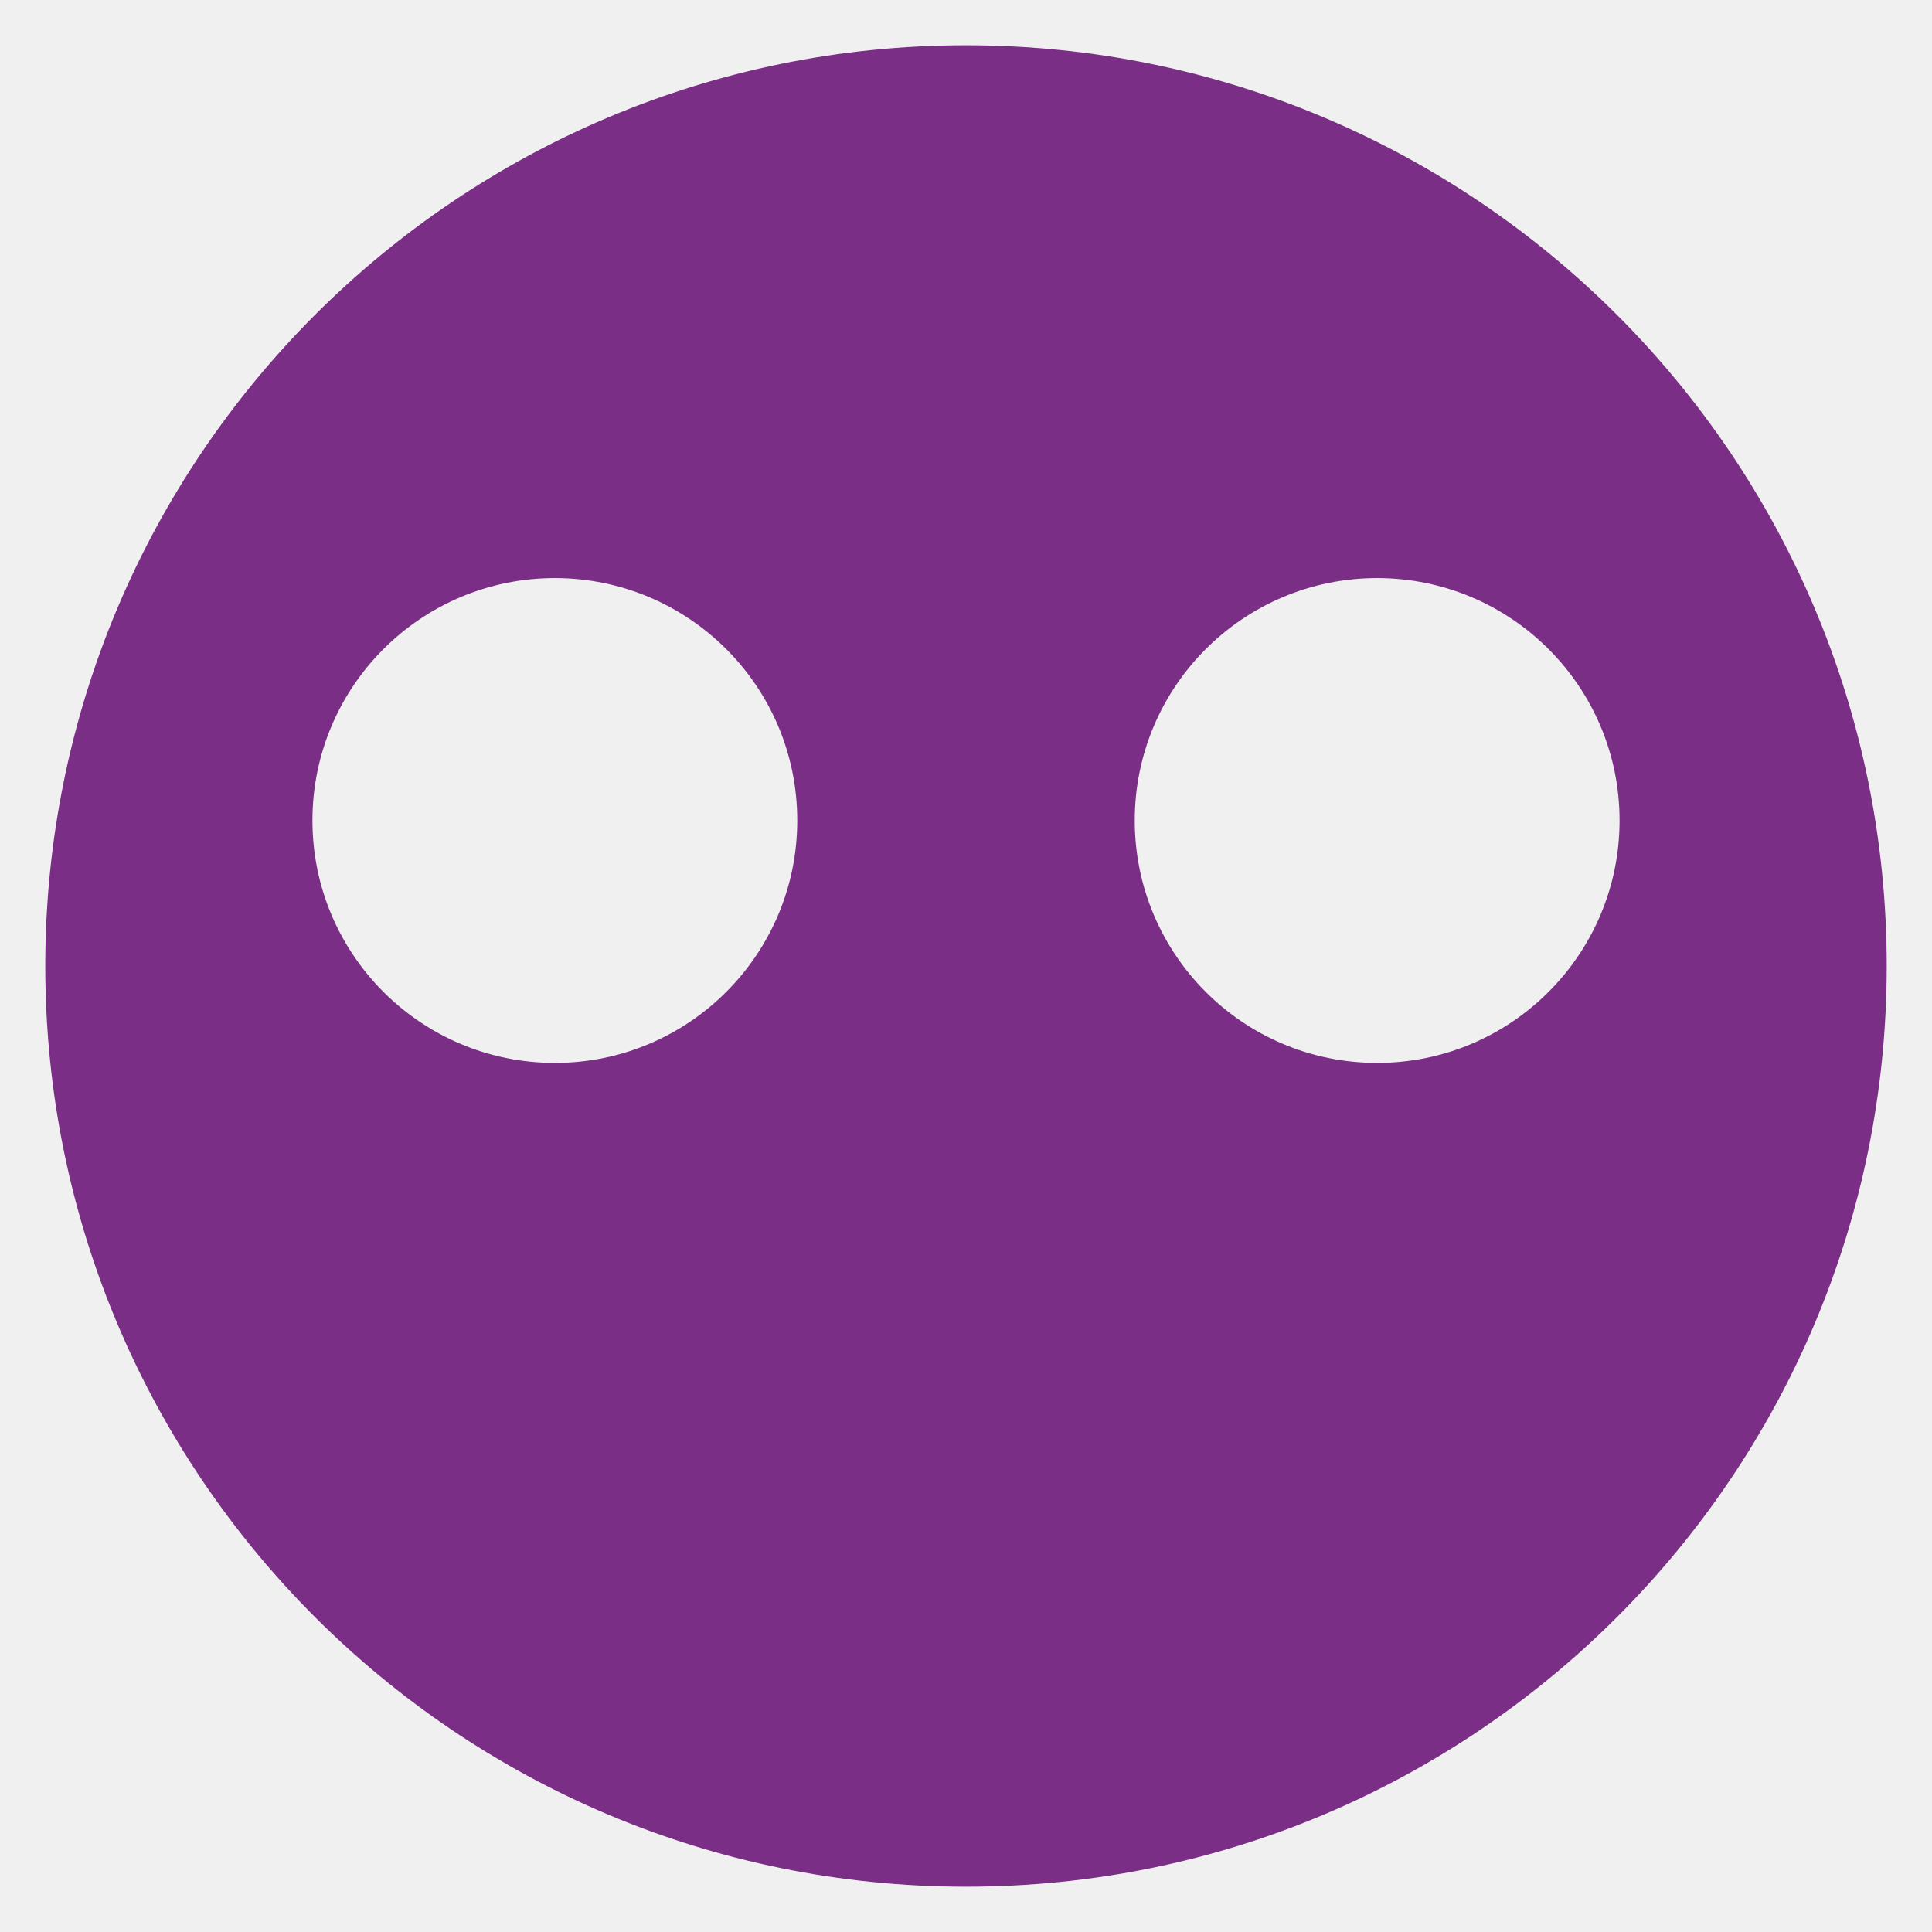
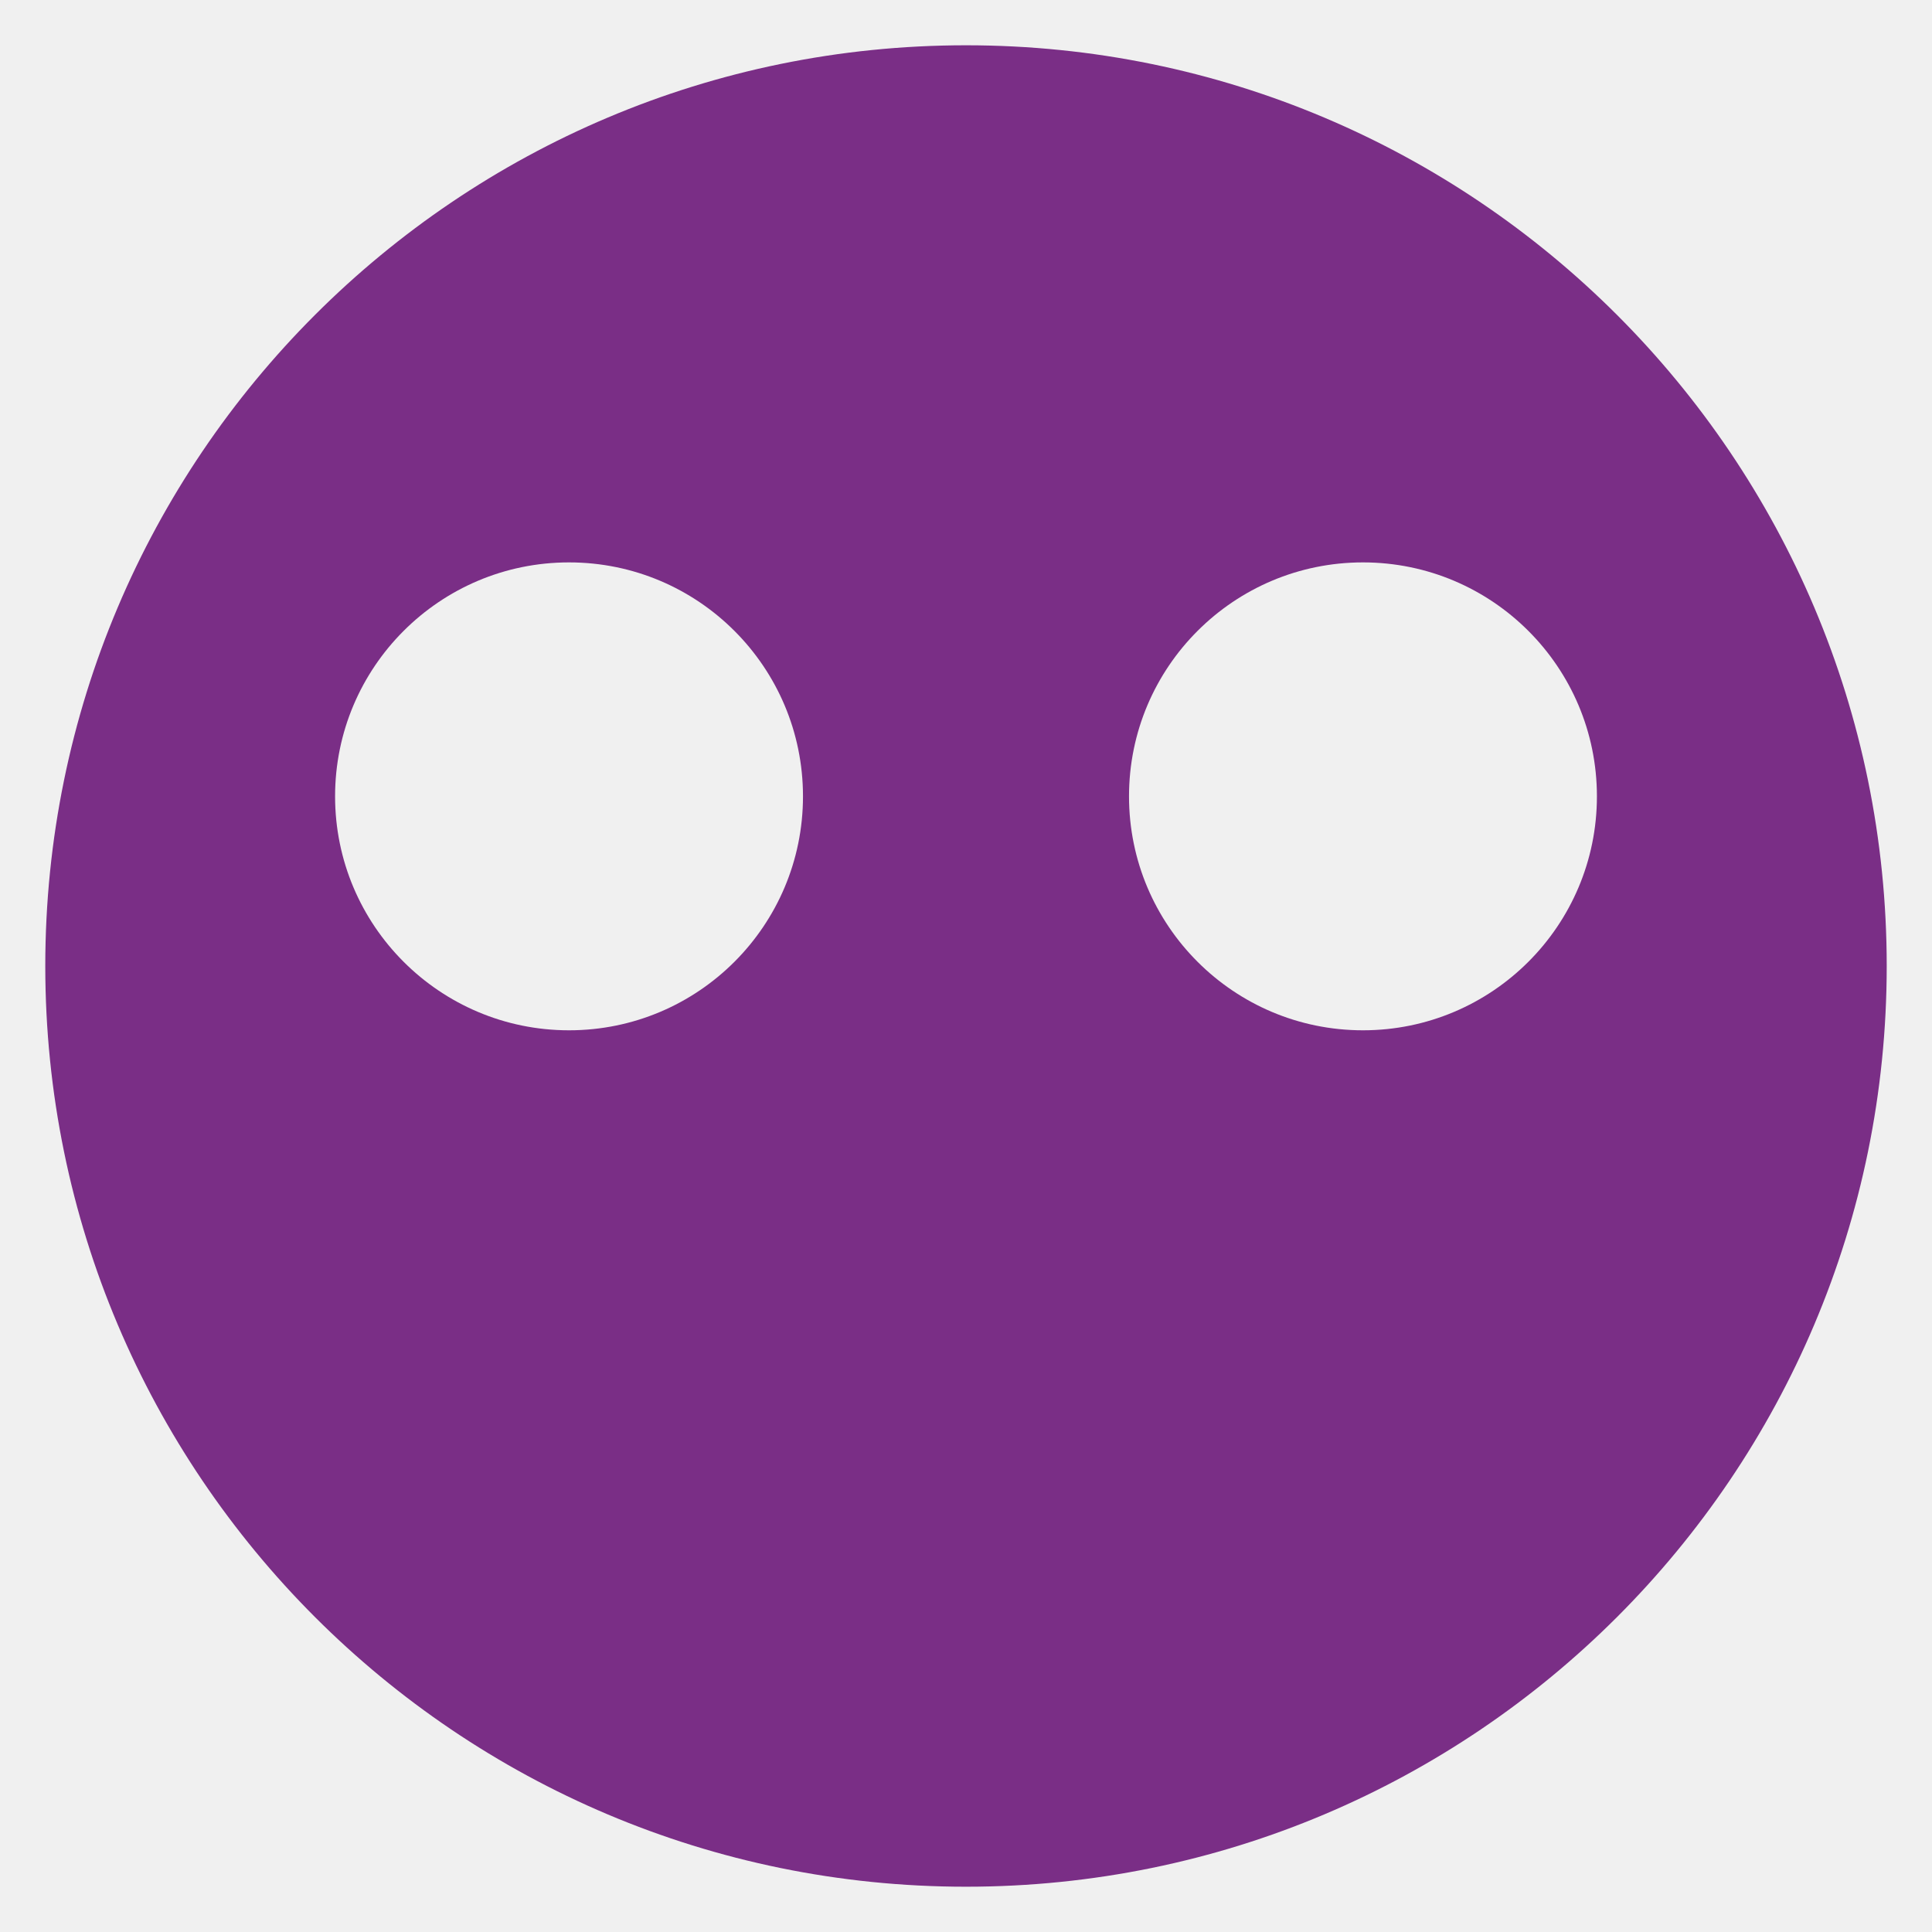
<svg xmlns="http://www.w3.org/2000/svg" viewBox="0 0 64 64" width="64" height="64" role="img" aria-label="Folks mark, tiny (16 px)">
  <defs>
    <mask id="fmt-front">
      <rect width="64" height="64" fill="#fff" />
-       <circle cx="18.38" cy="27.18" r="8.03" fill="#000" />
-       <circle cx="45.62" cy="27.18" r="8.03" fill="#000" />
+       <circle cx="18.85" cy="26.38" r="7.75" fill="#000" />
+       <circle cx="45.15" cy="26.38" r="7.75" fill="#000" />
    </mask>
  </defs>
  <circle cx="32.0" cy="32.0" r="30.5" fill="#7A2E86" mask="url(#fmt-front)" />
</svg>
